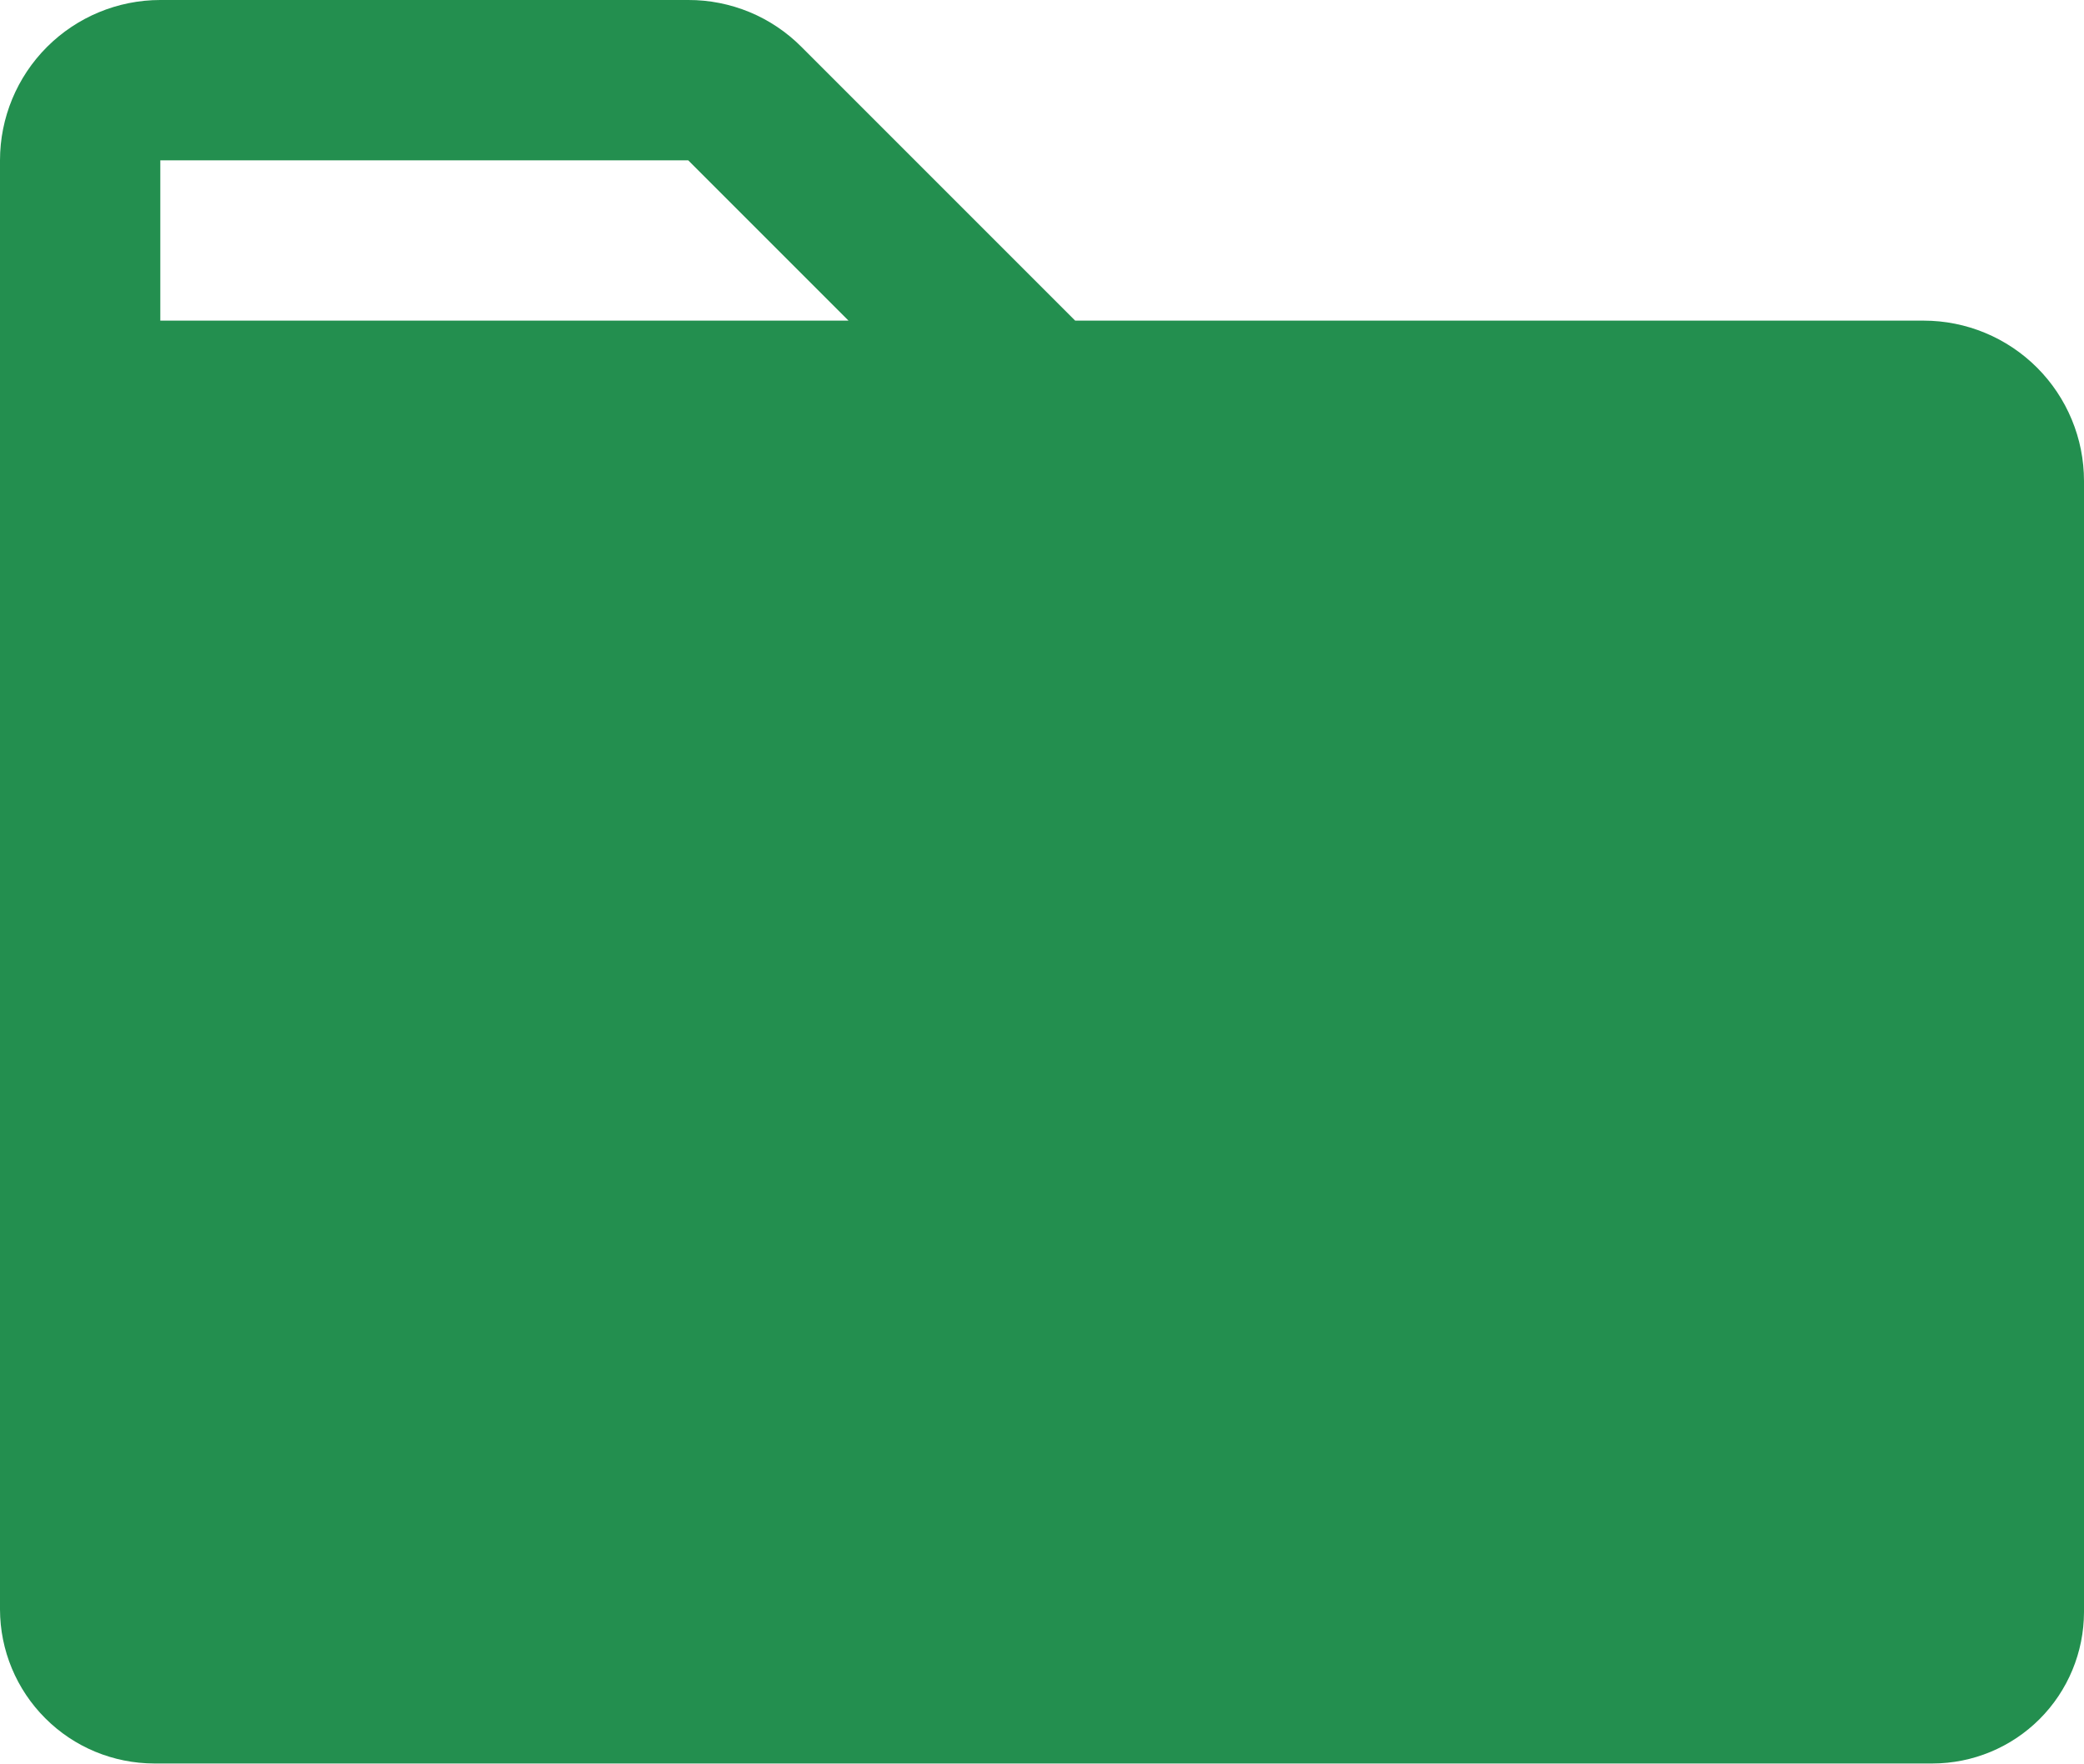
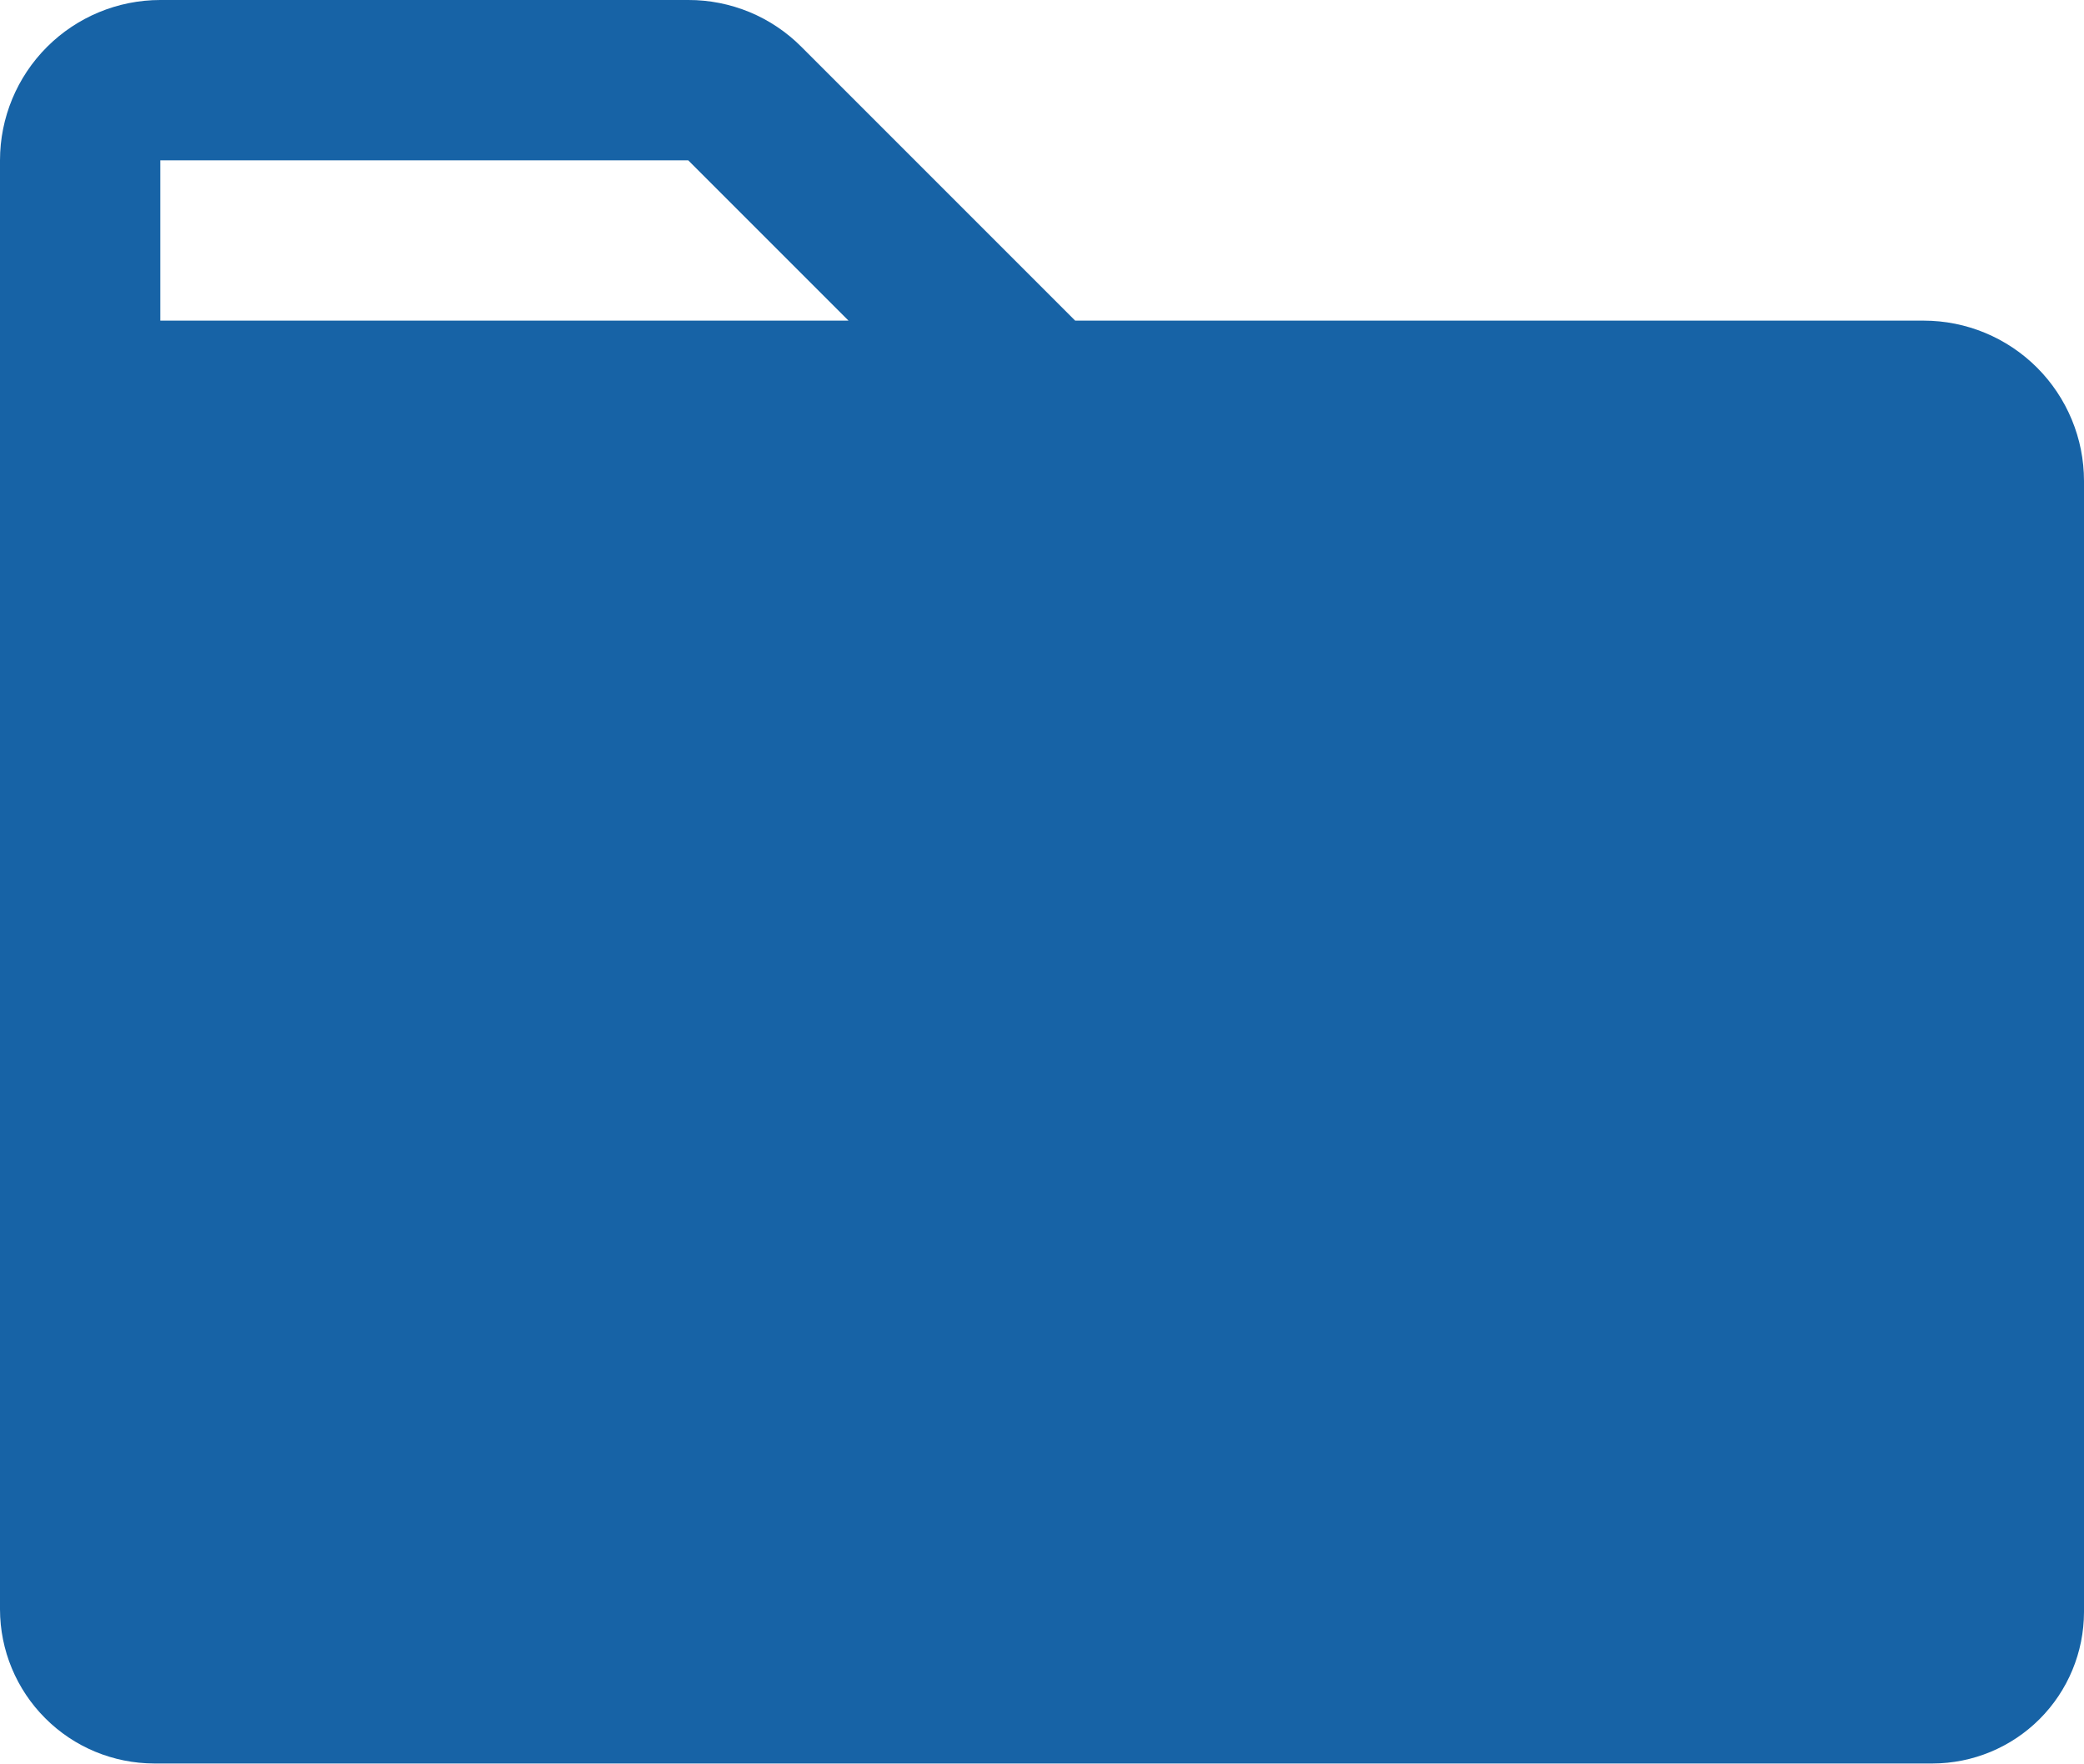
<svg xmlns="http://www.w3.org/2000/svg" width="26" height="22" viewBox="0 0 26 22" fill="none">
-   <path d="M24 4H13.414L10 0.586C9.815 0.4 9.595 0.252 9.352 0.151C9.109 0.051 8.849 -0.001 8.586 7.06503e-06H2C1.47 7.06503e-06 0.961 0.211 0.586 0.586C0.211 0.961 0 1.47 0 2V20.078C0.001 20.587 0.204 21.076 0.565 21.436C0.925 21.797 1.414 21.999 1.924 22H24.111C24.612 21.999 25.092 21.8 25.446 21.446C25.8 21.092 25.999 20.612 26 20.111V6C26 5.47 25.789 4.961 25.414 4.586C25.039 4.211 24.53 4 24 4ZM2 2H8.586L10.586 4H2V2Z" fill="#238F4F" />
+   <path d="M24 4H13.414L10 0.586C9.815 0.4 9.595 0.252 9.352 0.151C9.109 0.051 8.849 -0.001 8.586 7.06503e-06H2C1.47 7.06503e-06 0.961 0.211 0.586 0.586C0.211 0.961 0 1.47 0 2V20.078C0.001 20.587 0.204 21.076 0.565 21.436C0.925 21.797 1.414 21.999 1.924 22H24.111C24.612 21.999 25.092 21.8 25.446 21.446C25.8 21.092 25.999 20.612 26 20.111V6C26 5.47 25.789 4.961 25.414 4.586C25.039 4.211 24.53 4 24 4ZM2 2H8.586L10.586 4H2V2Z" fill="#1763A6" />
</svg>
